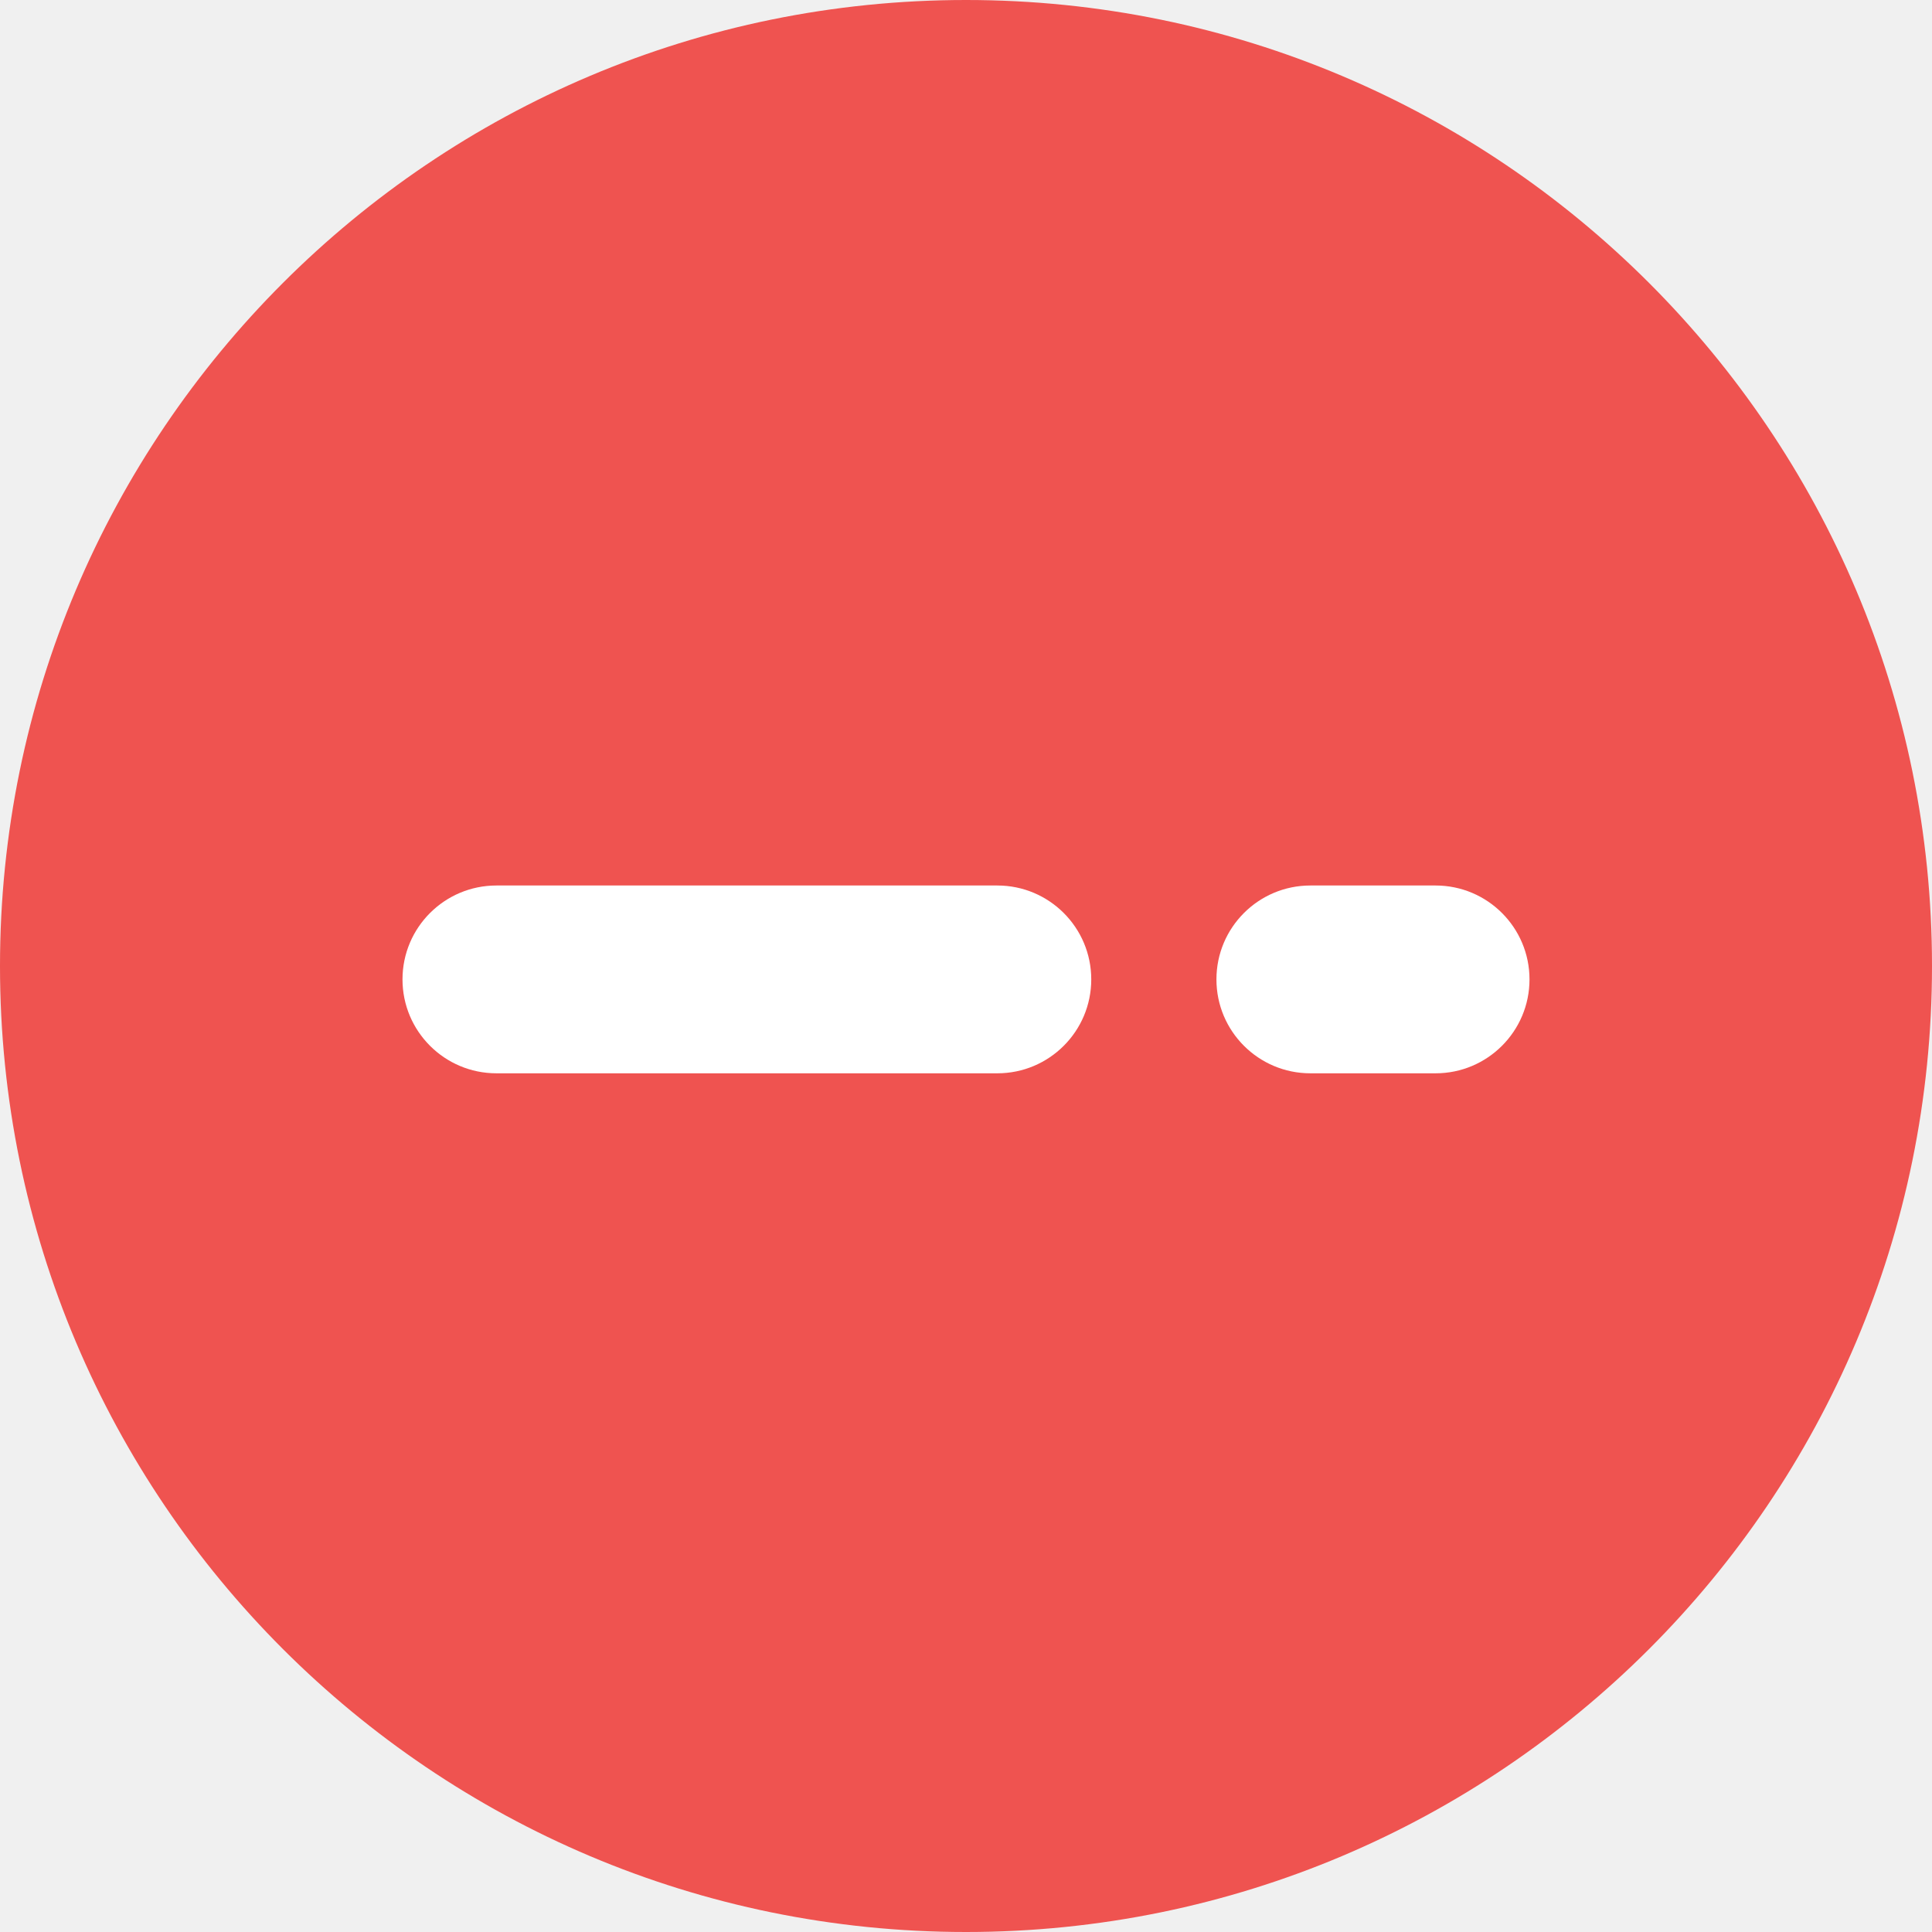
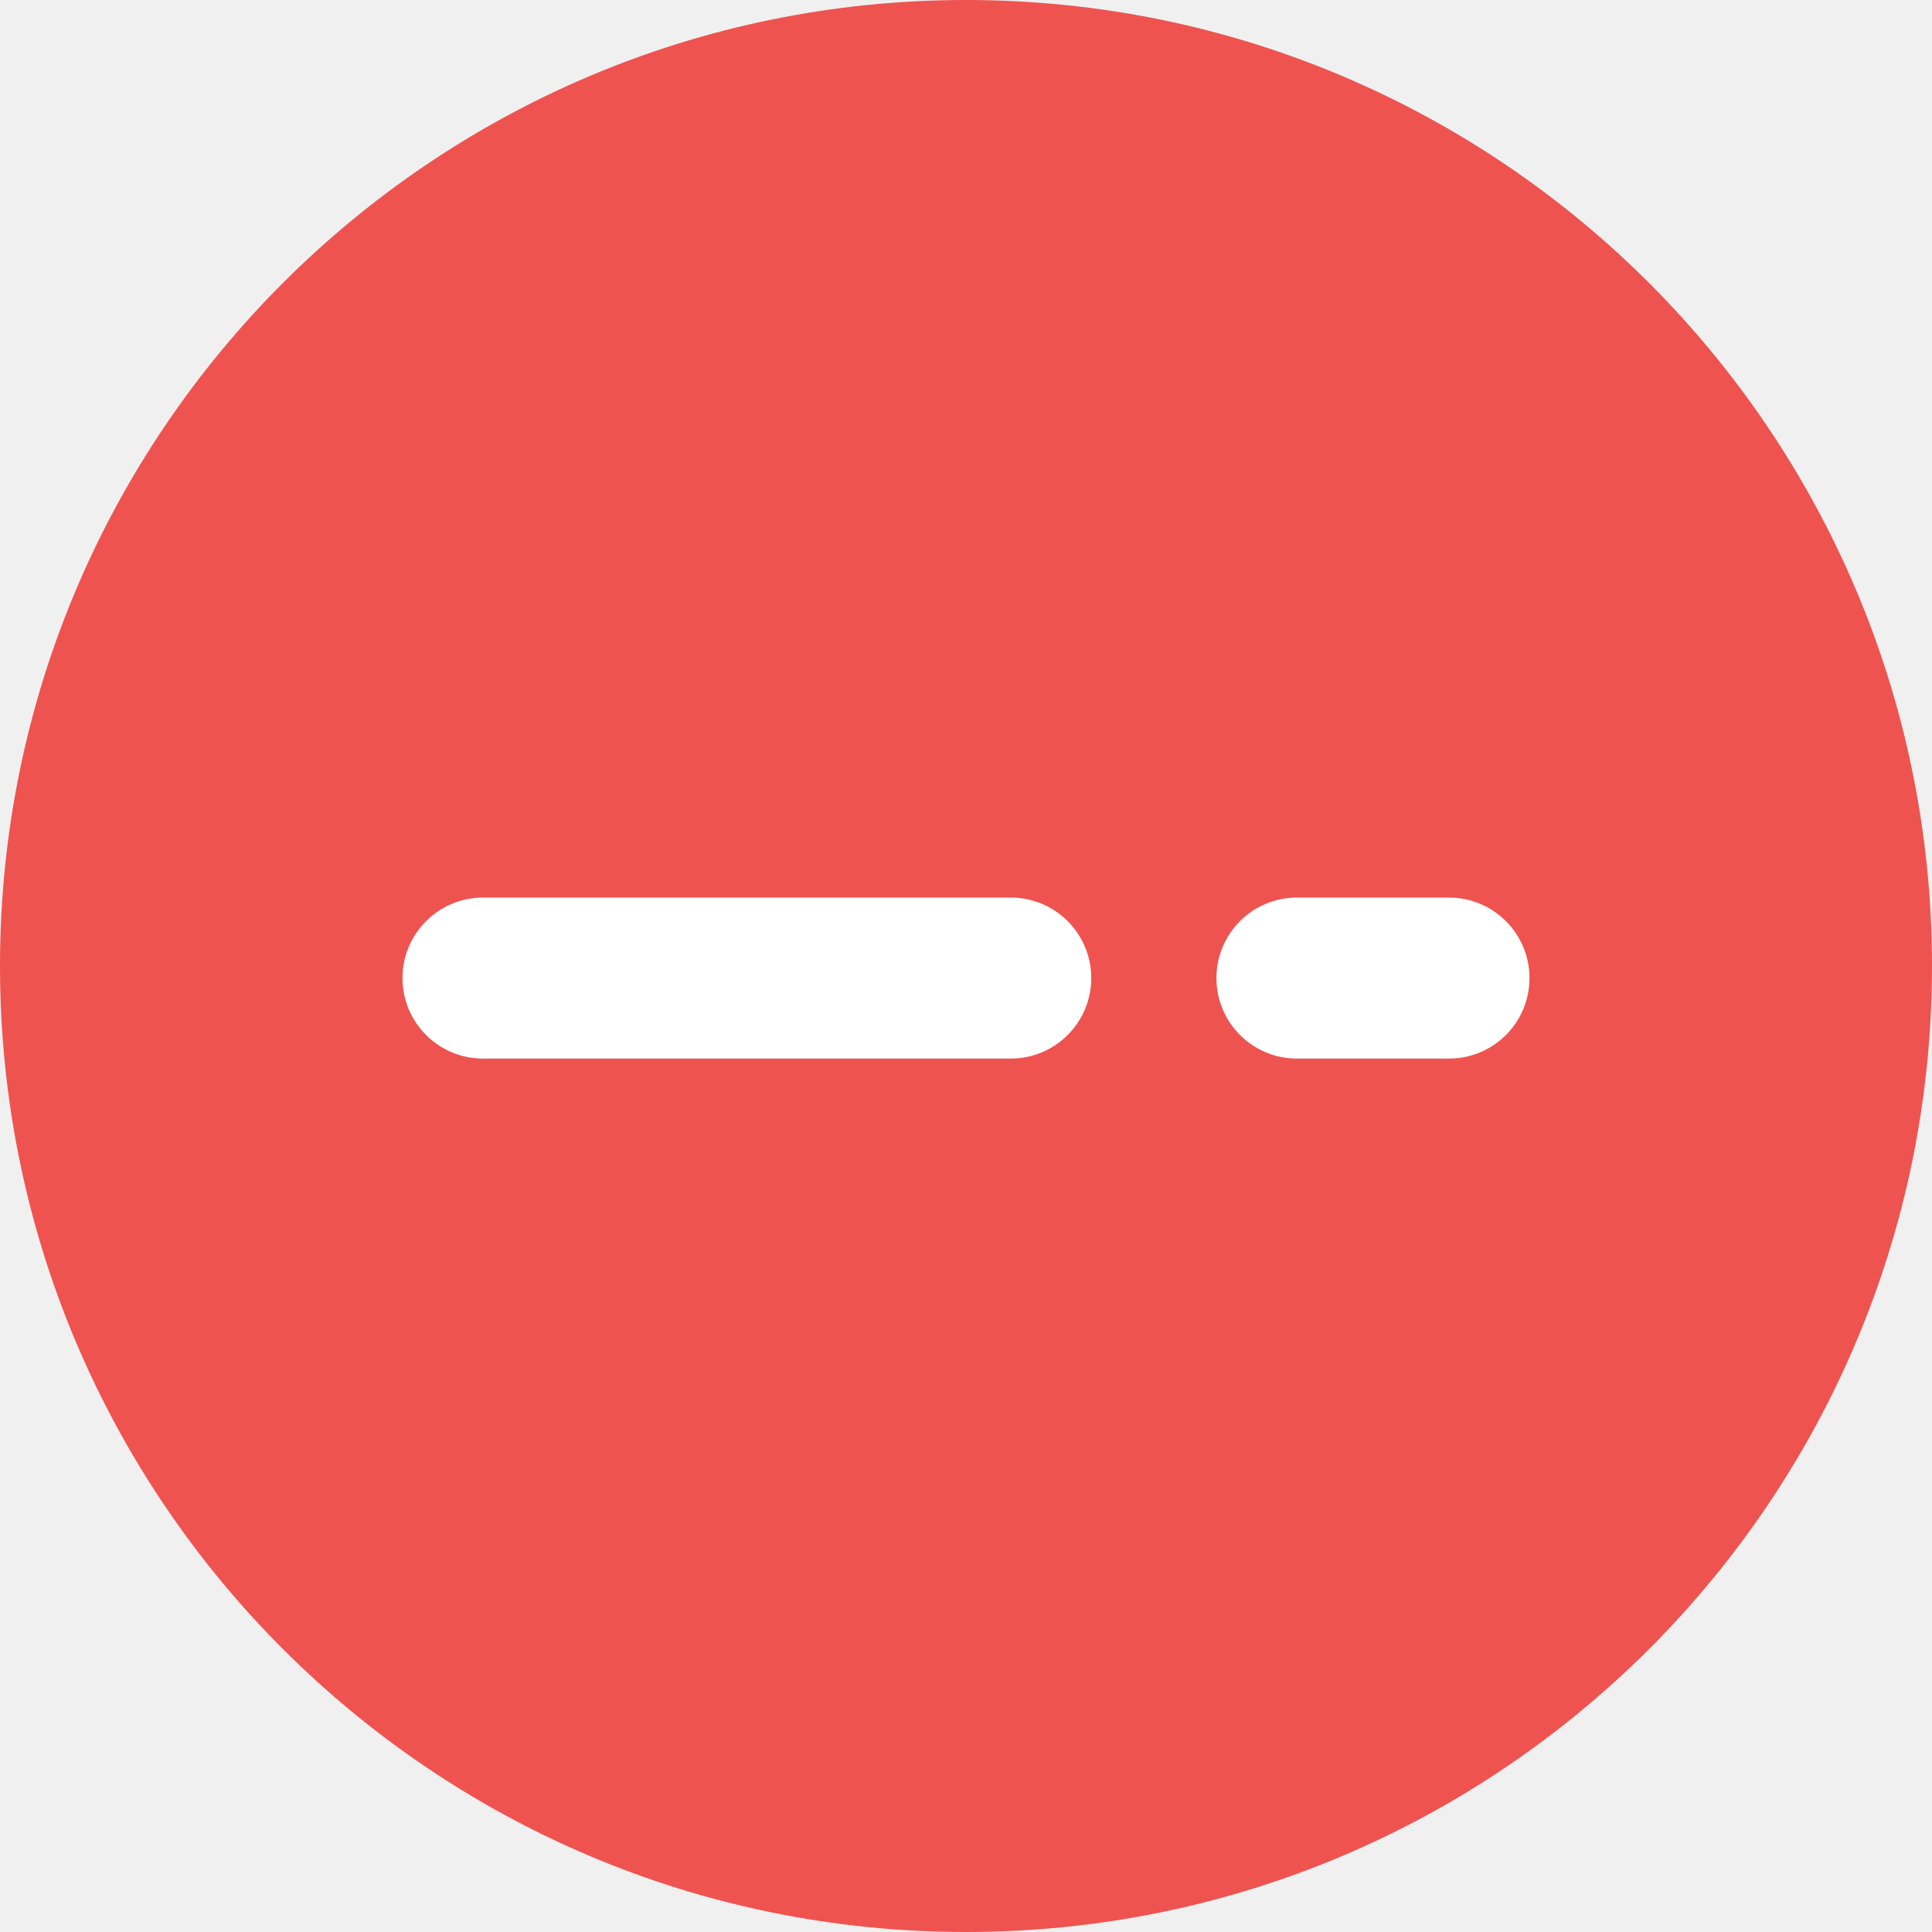
<svg xmlns="http://www.w3.org/2000/svg" width="24px" height="24px" viewBox="0 0 24 24" version="1.1">
  <g id="text" stroke="none" stroke-width="1" fill="none" fill-rule="evenodd">
    <circle id="bg" fill="#EF5350" cx="12" cy="12" r="12" />
-     <g id="Group" transform="translate(5, 11)" fill="#FFFFFF">
-       <rect id="Rectangle" x="0" y="0" width="8.556" height="2.333" rx="1.167" />
-       <rect id="Rectangle" x="10.111" y="0" width="3.889" height="2.333" rx="1.167" />
+     <g id="Group" transform="translate(5, 11.15)" fill="#FFFFFF">
+       <rect id="Rectangle" x="0" y="0" width="8.556" height="2" rx="1" />
+       <rect id="Rectangle" x="10.111" y="0" width="3.889" height="2" rx="1" />
    </g>
  </g>
</svg>
